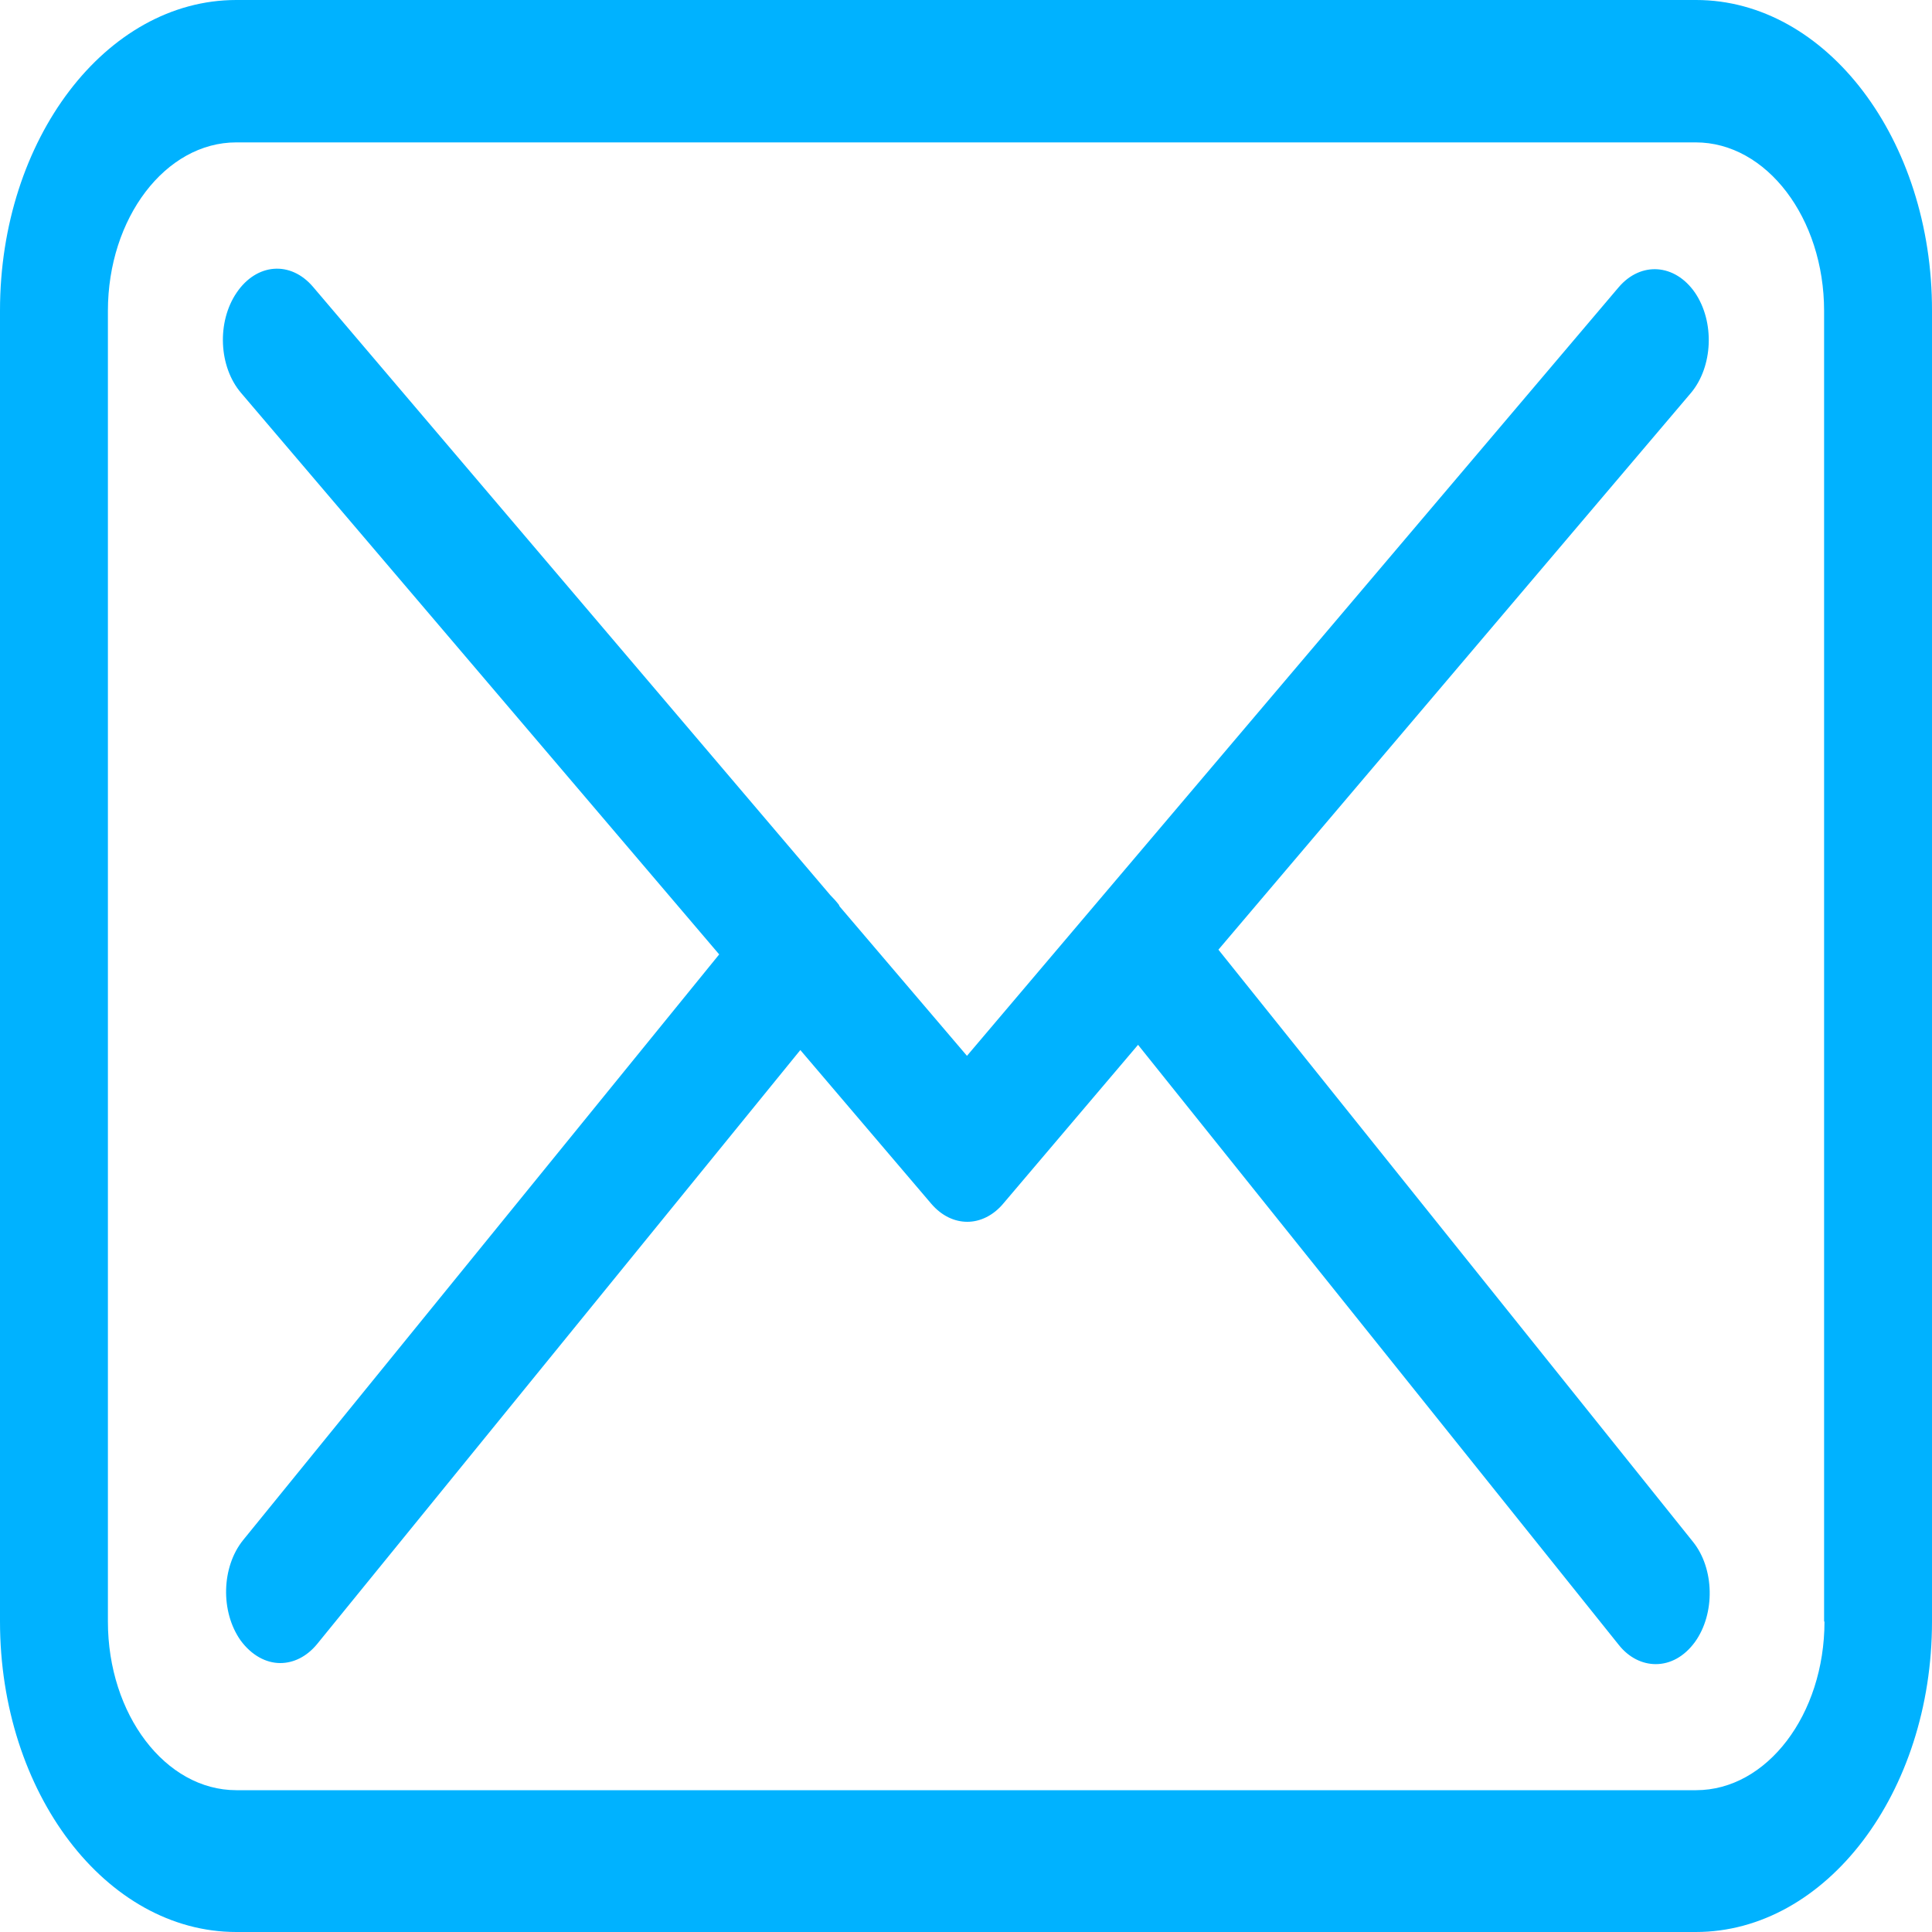
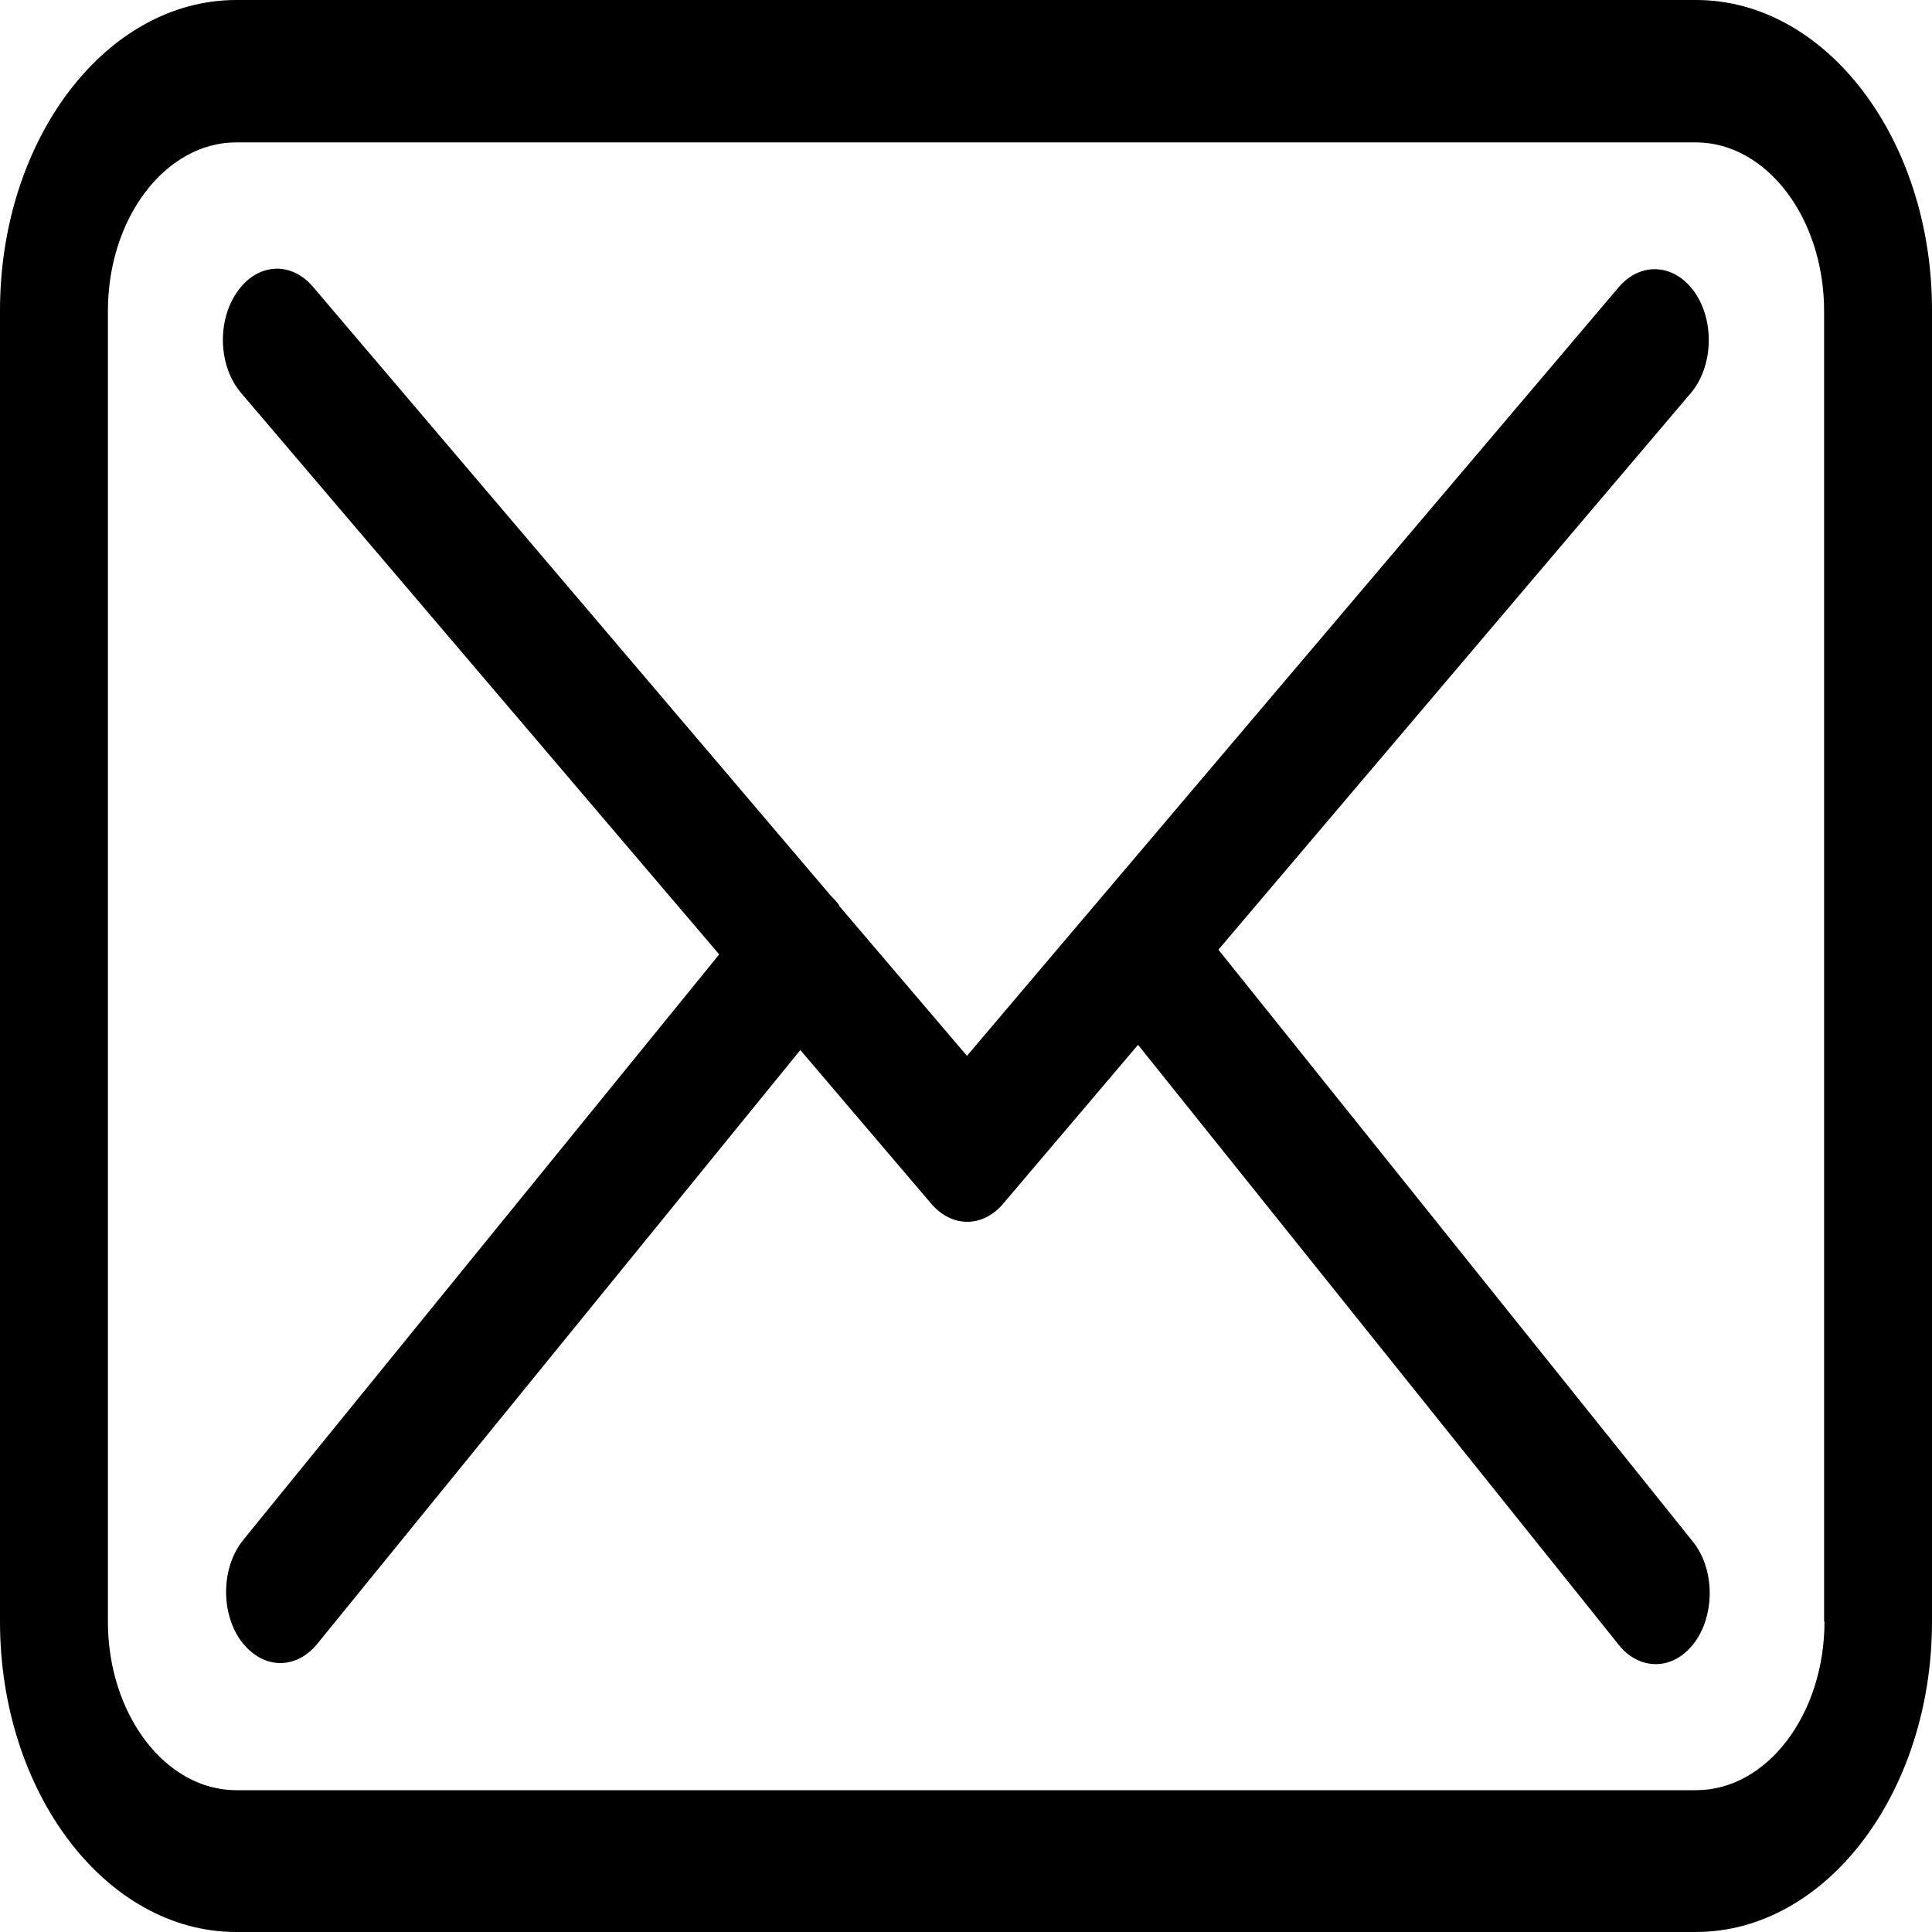
- <svg xmlns="http://www.w3.org/2000/svg" width="20" height="20" viewBox="0 0 20 20" fill="none">
-   <path d="M17.558 0H2.446C1.097 0 0 1.441 0 3.214V16.786C0 18.559 1.097 20 2.446 20H17.554C18.903 20 20 18.559 20 16.786V3.219C20.004 1.446 18.907 0 17.558 0ZM18.887 16.786C18.887 17.749 18.291 18.532 17.558 18.532H2.446C1.713 18.532 1.117 17.749 1.117 16.786V3.219C1.117 2.257 1.713 1.474 2.446 1.474H17.554C18.287 1.474 18.883 2.257 18.883 3.219V16.786H18.887Z" fill="#00B2FF" />
-   <path d="M12.613 9.831L17.505 4.067C17.732 3.796 17.753 3.333 17.546 3.029C17.339 2.73 16.987 2.703 16.756 2.974L10.01 10.93L8.694 9.386C8.69 9.38 8.686 9.375 8.686 9.369C8.657 9.331 8.628 9.299 8.595 9.266L3.24 2.969C3.008 2.697 2.657 2.724 2.45 3.029C2.243 3.333 2.264 3.796 2.495 4.067L7.445 9.88L2.516 15.944C2.293 16.221 2.28 16.683 2.491 16.982C2.603 17.134 2.752 17.216 2.901 17.216C3.037 17.216 3.174 17.151 3.282 17.02L8.285 10.87L9.642 12.463C9.75 12.588 9.882 12.648 10.014 12.648C10.147 12.648 10.283 12.583 10.387 12.458L11.781 10.816L16.756 17.026C16.863 17.162 17.004 17.227 17.14 17.227C17.289 17.227 17.434 17.151 17.546 16.998C17.757 16.705 17.749 16.237 17.525 15.96L12.613 9.831Z" fill="#00B2FF" />
+ <svg xmlns="http://www.w3.org/2000/svg" width="20" height="20" viewBox="0 0 20 20">
+   <path d="M17.558 0H2.446C1.097 0 0 1.441 0 3.214V16.786C0 18.559 1.097 20 2.446 20H17.554C18.903 20 20 18.559 20 16.786V3.219C20.004 1.446 18.907 0 17.558 0ZM18.887 16.786C18.887 17.749 18.291 18.532 17.558 18.532H2.446C1.713 18.532 1.117 17.749 1.117 16.786V3.219C1.117 2.257 1.713 1.474 2.446 1.474H17.554C18.287 1.474 18.883 2.257 18.883 3.219V16.786H18.887Z" />
+   <path d="M12.613 9.831L17.505 4.067C17.732 3.796 17.753 3.333 17.546 3.029C17.339 2.73 16.987 2.703 16.756 2.974L10.01 10.93L8.694 9.386C8.69 9.38 8.686 9.375 8.686 9.369C8.657 9.331 8.628 9.299 8.595 9.266L3.24 2.969C3.008 2.697 2.657 2.724 2.45 3.029C2.243 3.333 2.264 3.796 2.495 4.067L7.445 9.88L2.516 15.944C2.293 16.221 2.28 16.683 2.491 16.982C2.603 17.134 2.752 17.216 2.901 17.216C3.037 17.216 3.174 17.151 3.282 17.02L8.285 10.87L9.642 12.463C9.75 12.588 9.882 12.648 10.014 12.648C10.147 12.648 10.283 12.583 10.387 12.458L11.781 10.816L16.756 17.026C16.863 17.162 17.004 17.227 17.14 17.227C17.289 17.227 17.434 17.151 17.546 16.998C17.757 16.705 17.749 16.237 17.525 15.96L12.613 9.831Z" />
</svg>
